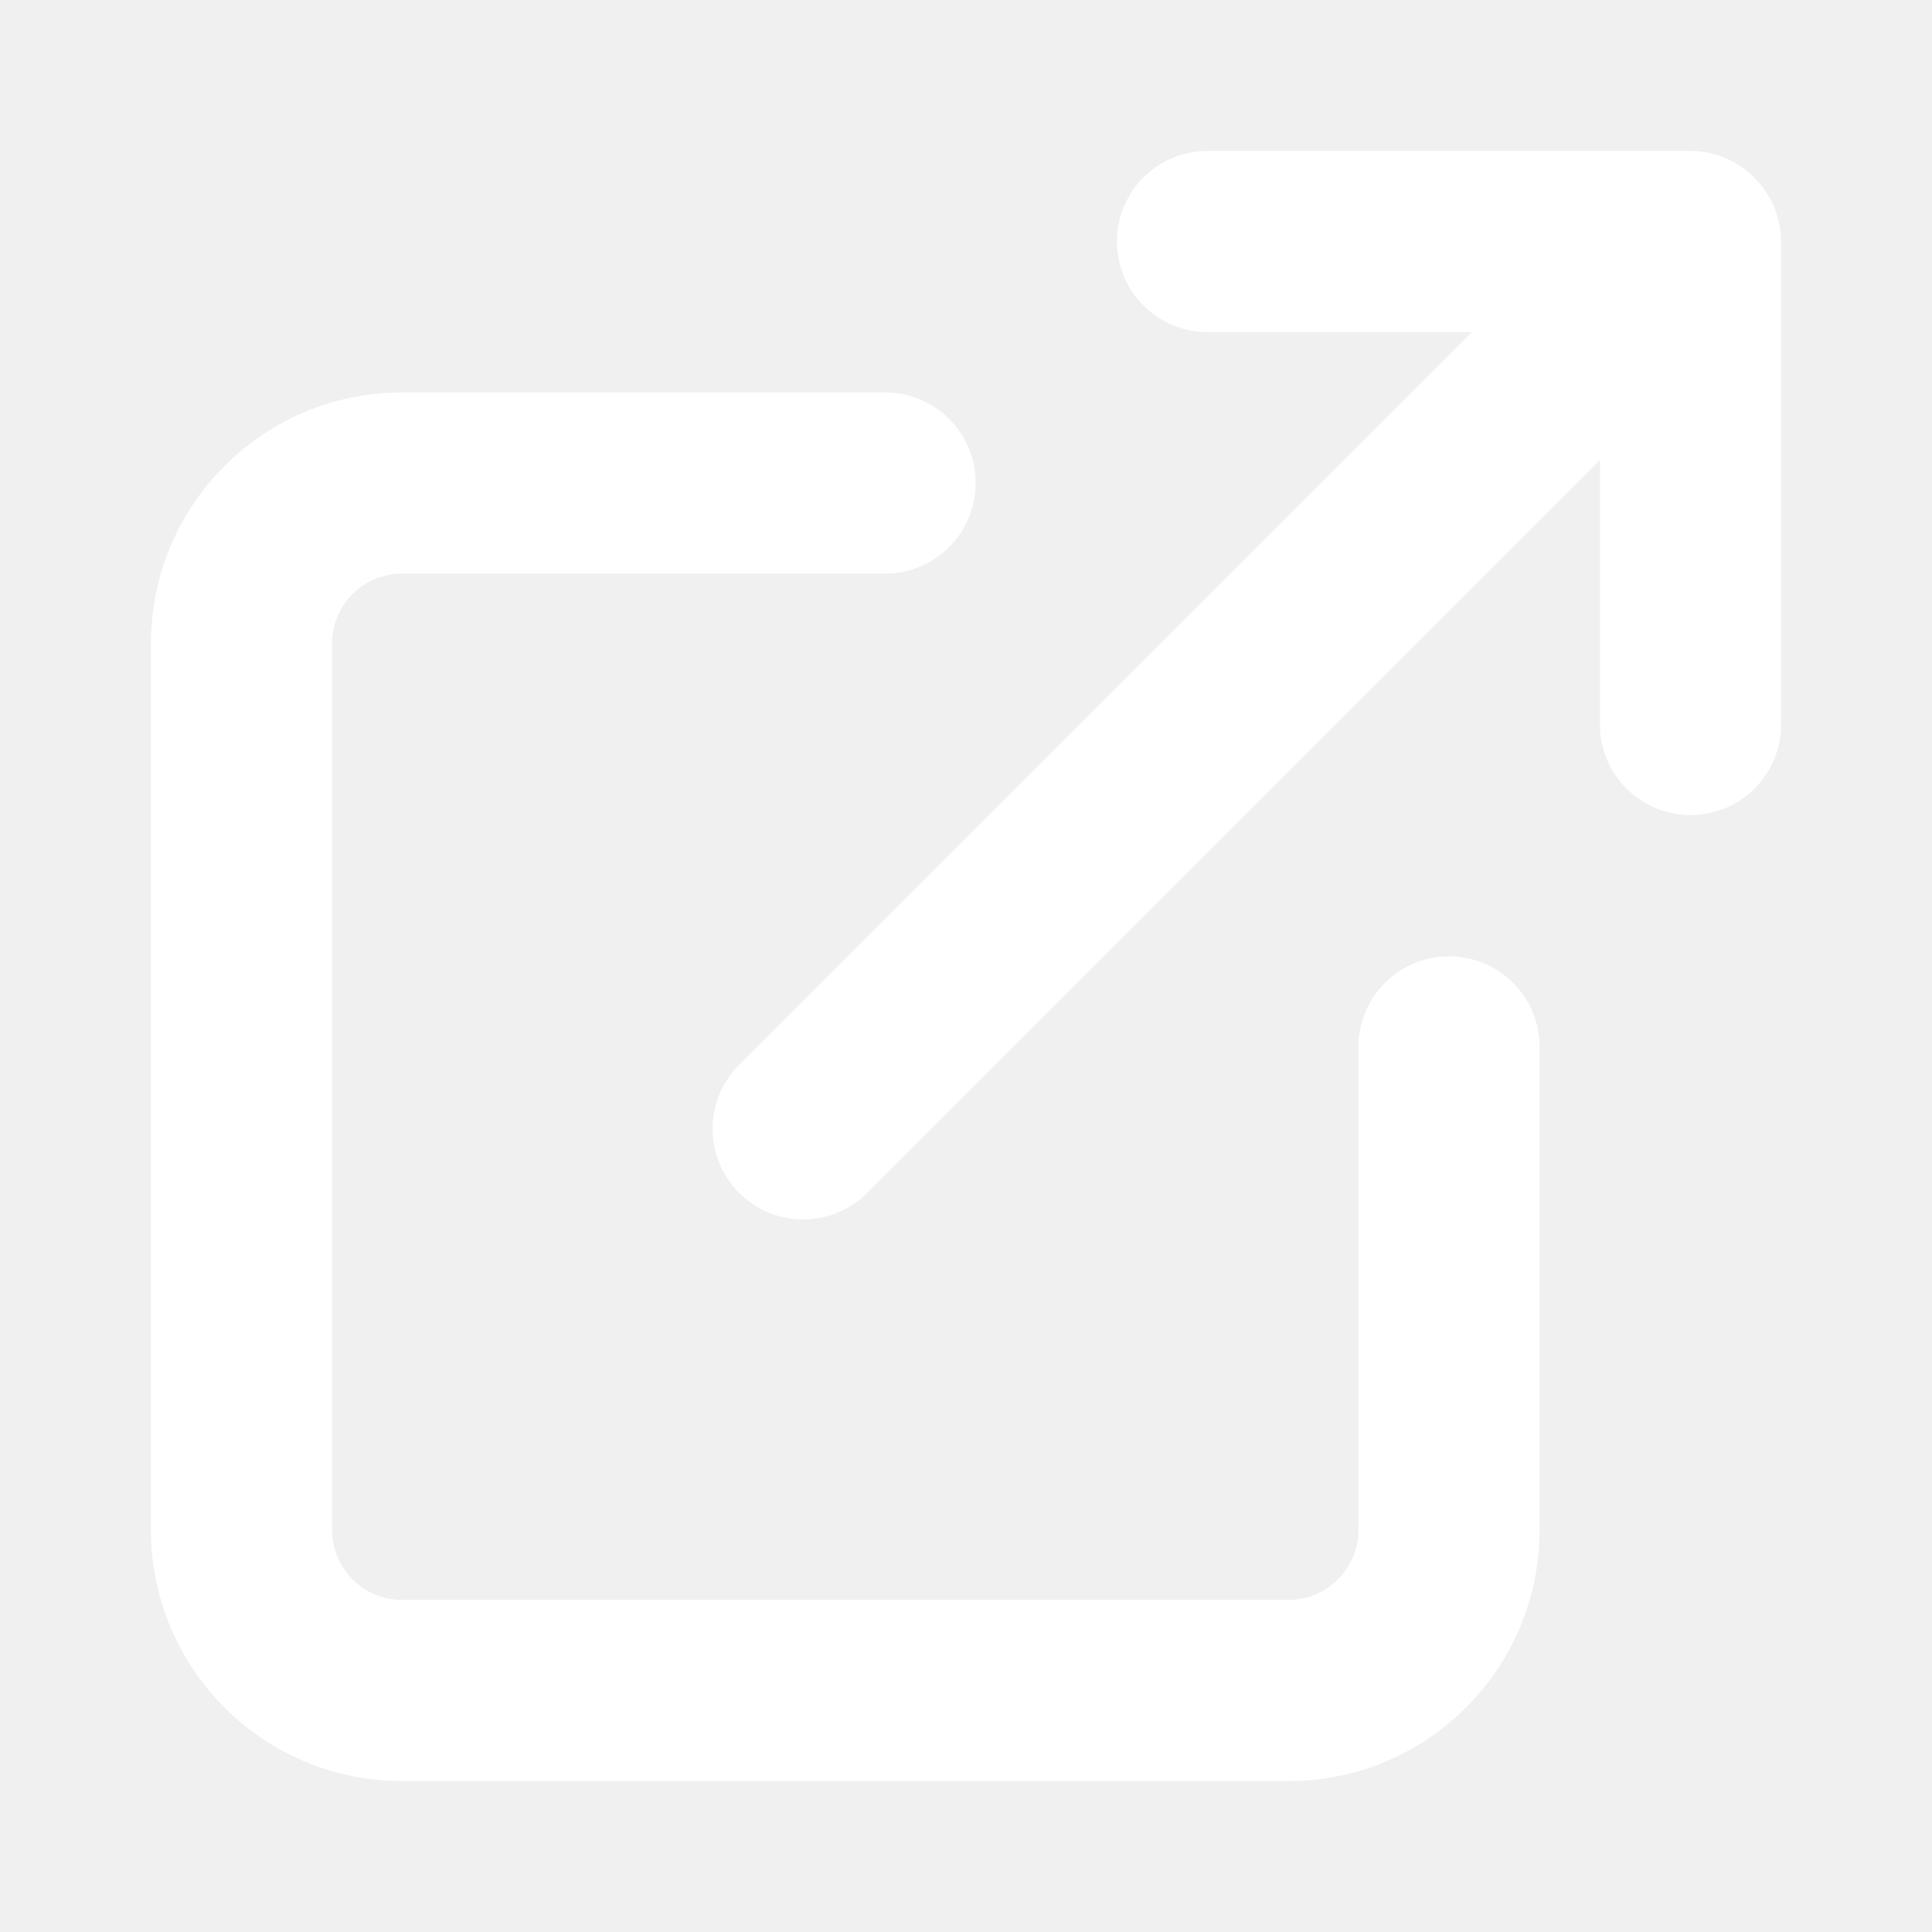
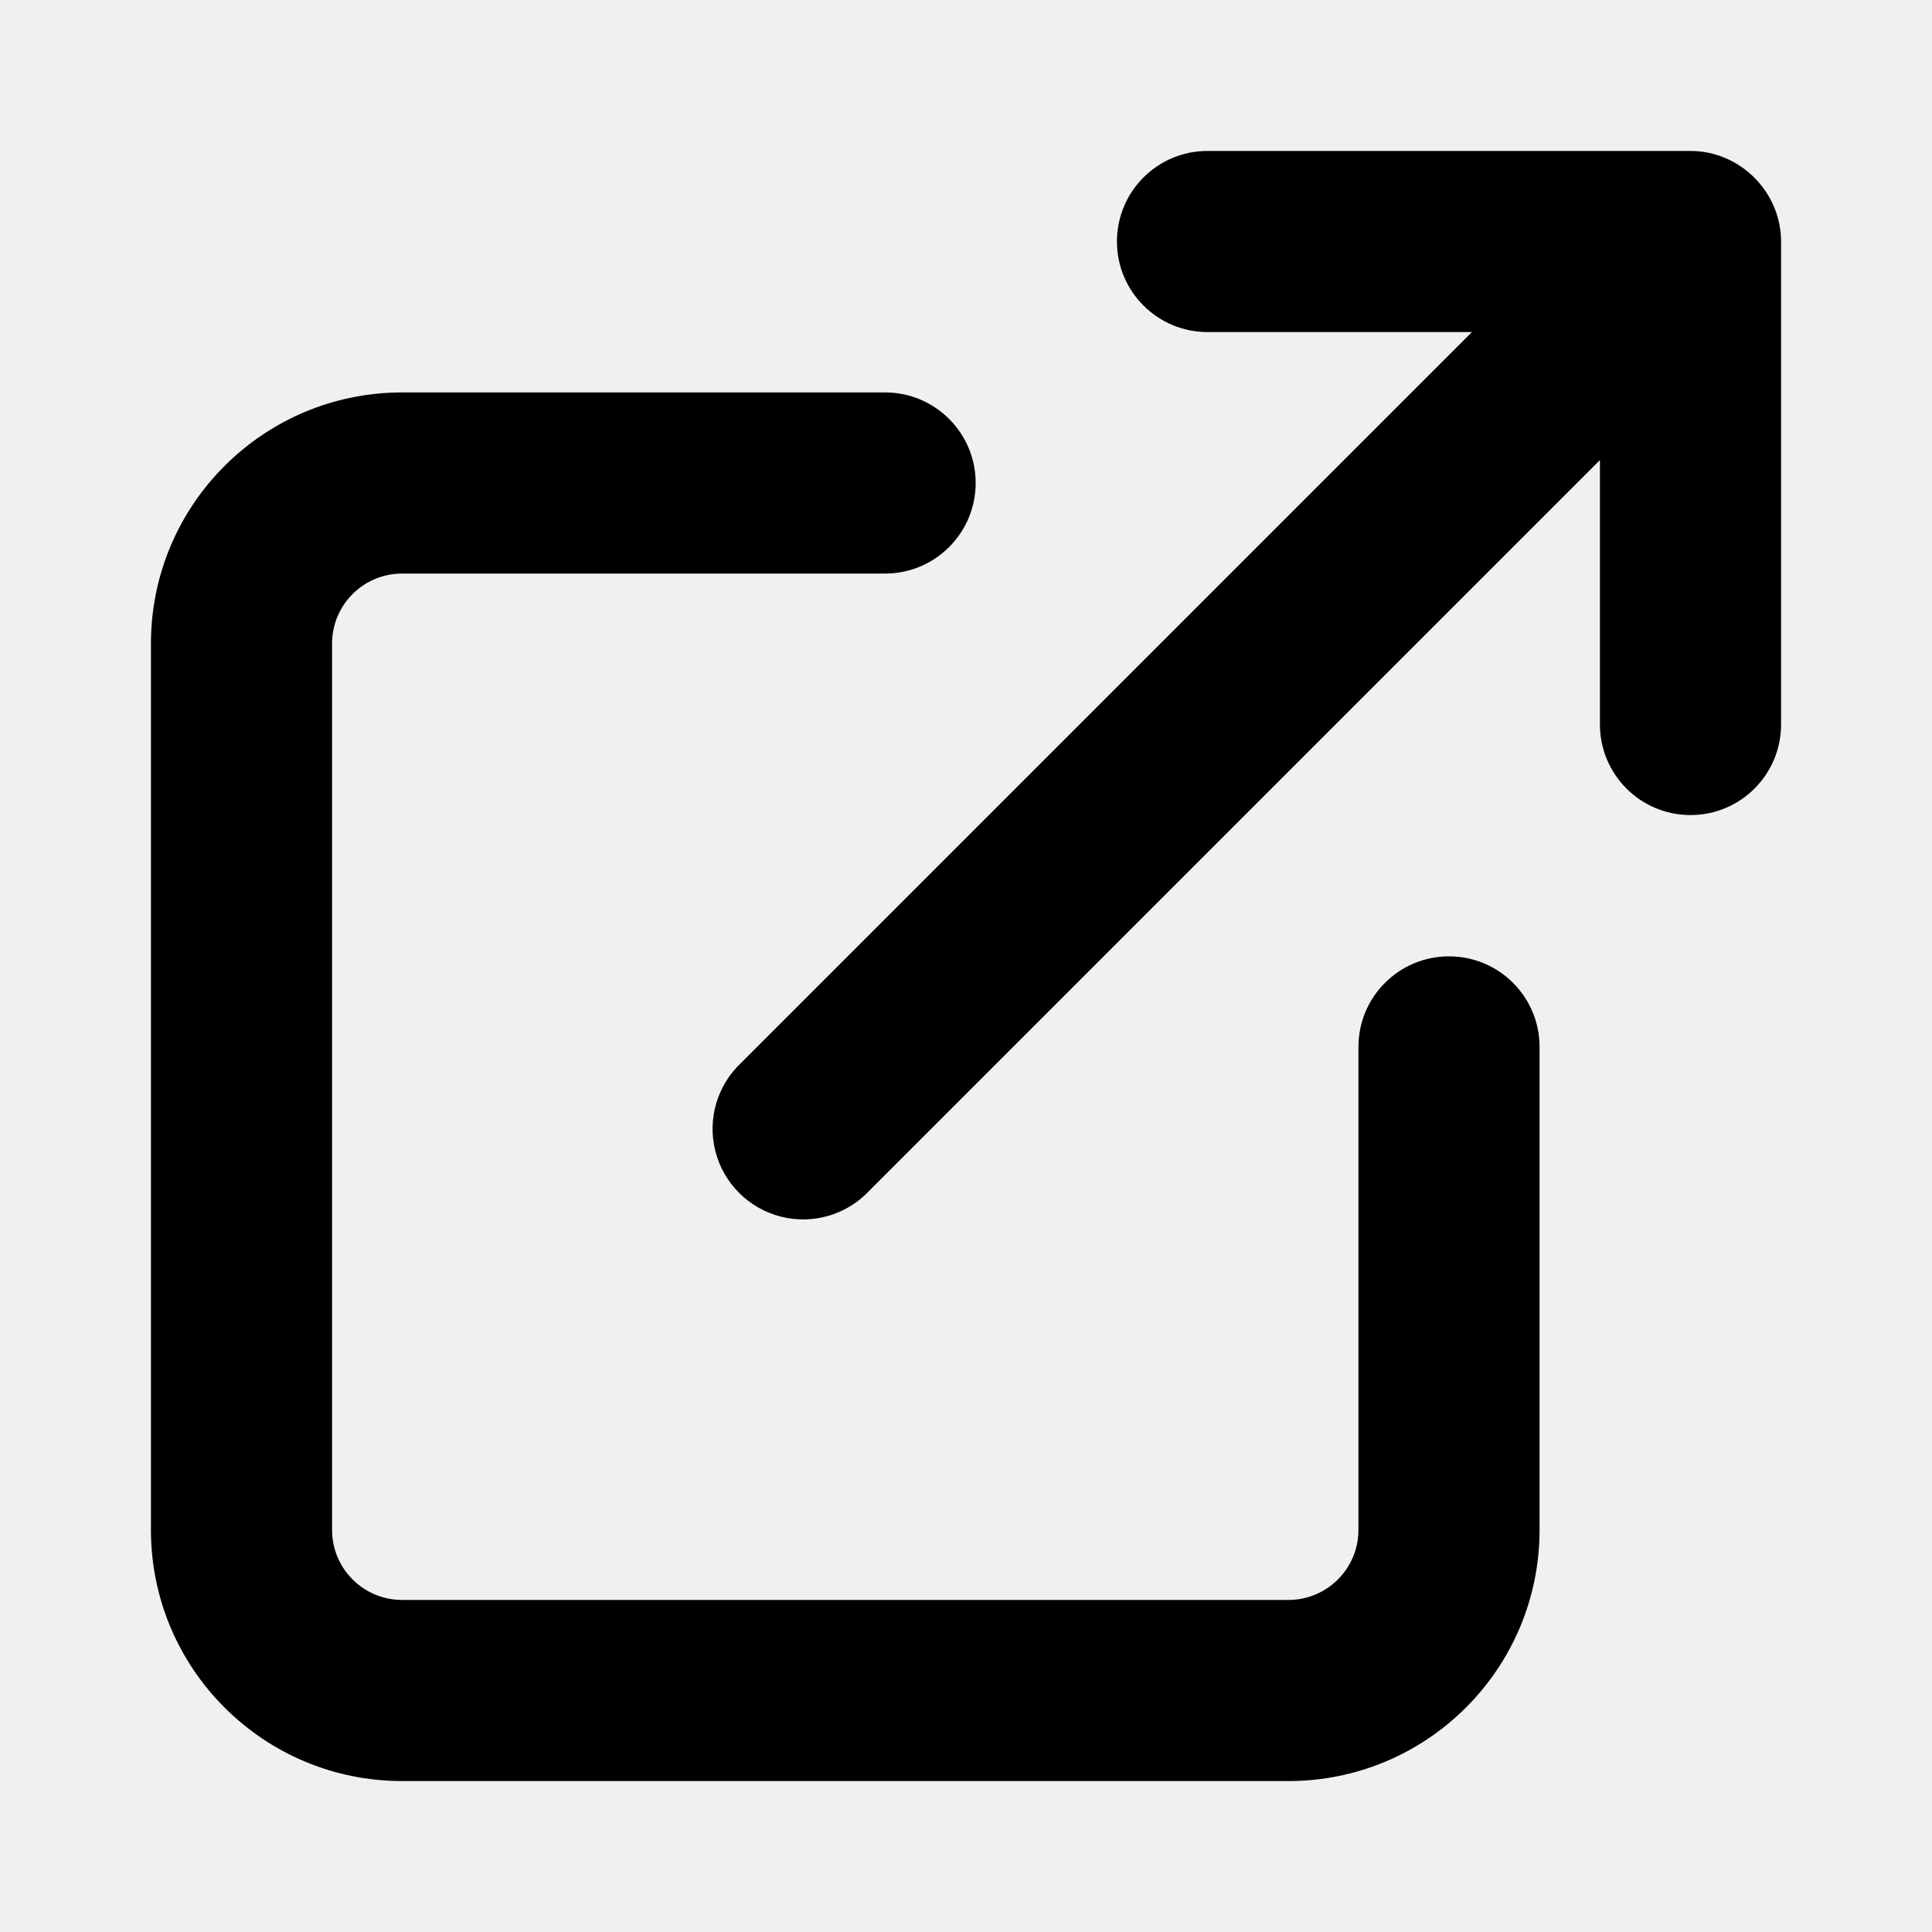
<svg xmlns="http://www.w3.org/2000/svg" viewBox="0 0 16 16">
-   <path fill-rule="evenodd" clip-rule="evenodd" d="M10 2.75a.75.75 0 010-1.5h4c.41 0 .75.34.75.75v4a.75.75 0 01-1.5 0V3.81L7.2 9.86A.75.75 0 116.14 8.8l6.05-6.05H10zm-6.67 2a.58.58 0 00-.58.58v7.34a.58.58 0 00.58.58h7.34a.58.58 0 00.58-.58v-4a.75.75 0 011.5 0v4a2.08 2.08 0 01-2.08 2.08H3.33a2.08 2.08 0 01-2.08-2.08V5.33a2.08 2.08 0 012.08-2.08h4a.75.75 0 110 1.5h-4z" fill="#fff" />
+   <path fill-rule="evenodd" clip-rule="evenodd" d="M10 2.75a.75.75 0 010-1.5h4c.41 0 .75.34.75.75v4a.75.75 0 01-1.5 0V3.81L7.2 9.86A.75.75 0 116.14 8.8l6.05-6.05H10zm-6.67 2a.58.58 0 00-.58.58v7.34a.58.58 0 00.58.58h7.34a.58.58 0 00.58-.58v-4a.75.75 0 011.5 0v4a2.08 2.08 0 01-2.08 2.08H3.33a2.08 2.08 0 01-2.08-2.08V5.33a2.08 2.08 0 012.08-2.08h4a.75.75 0 110 1.5h-4z" />
</svg>
